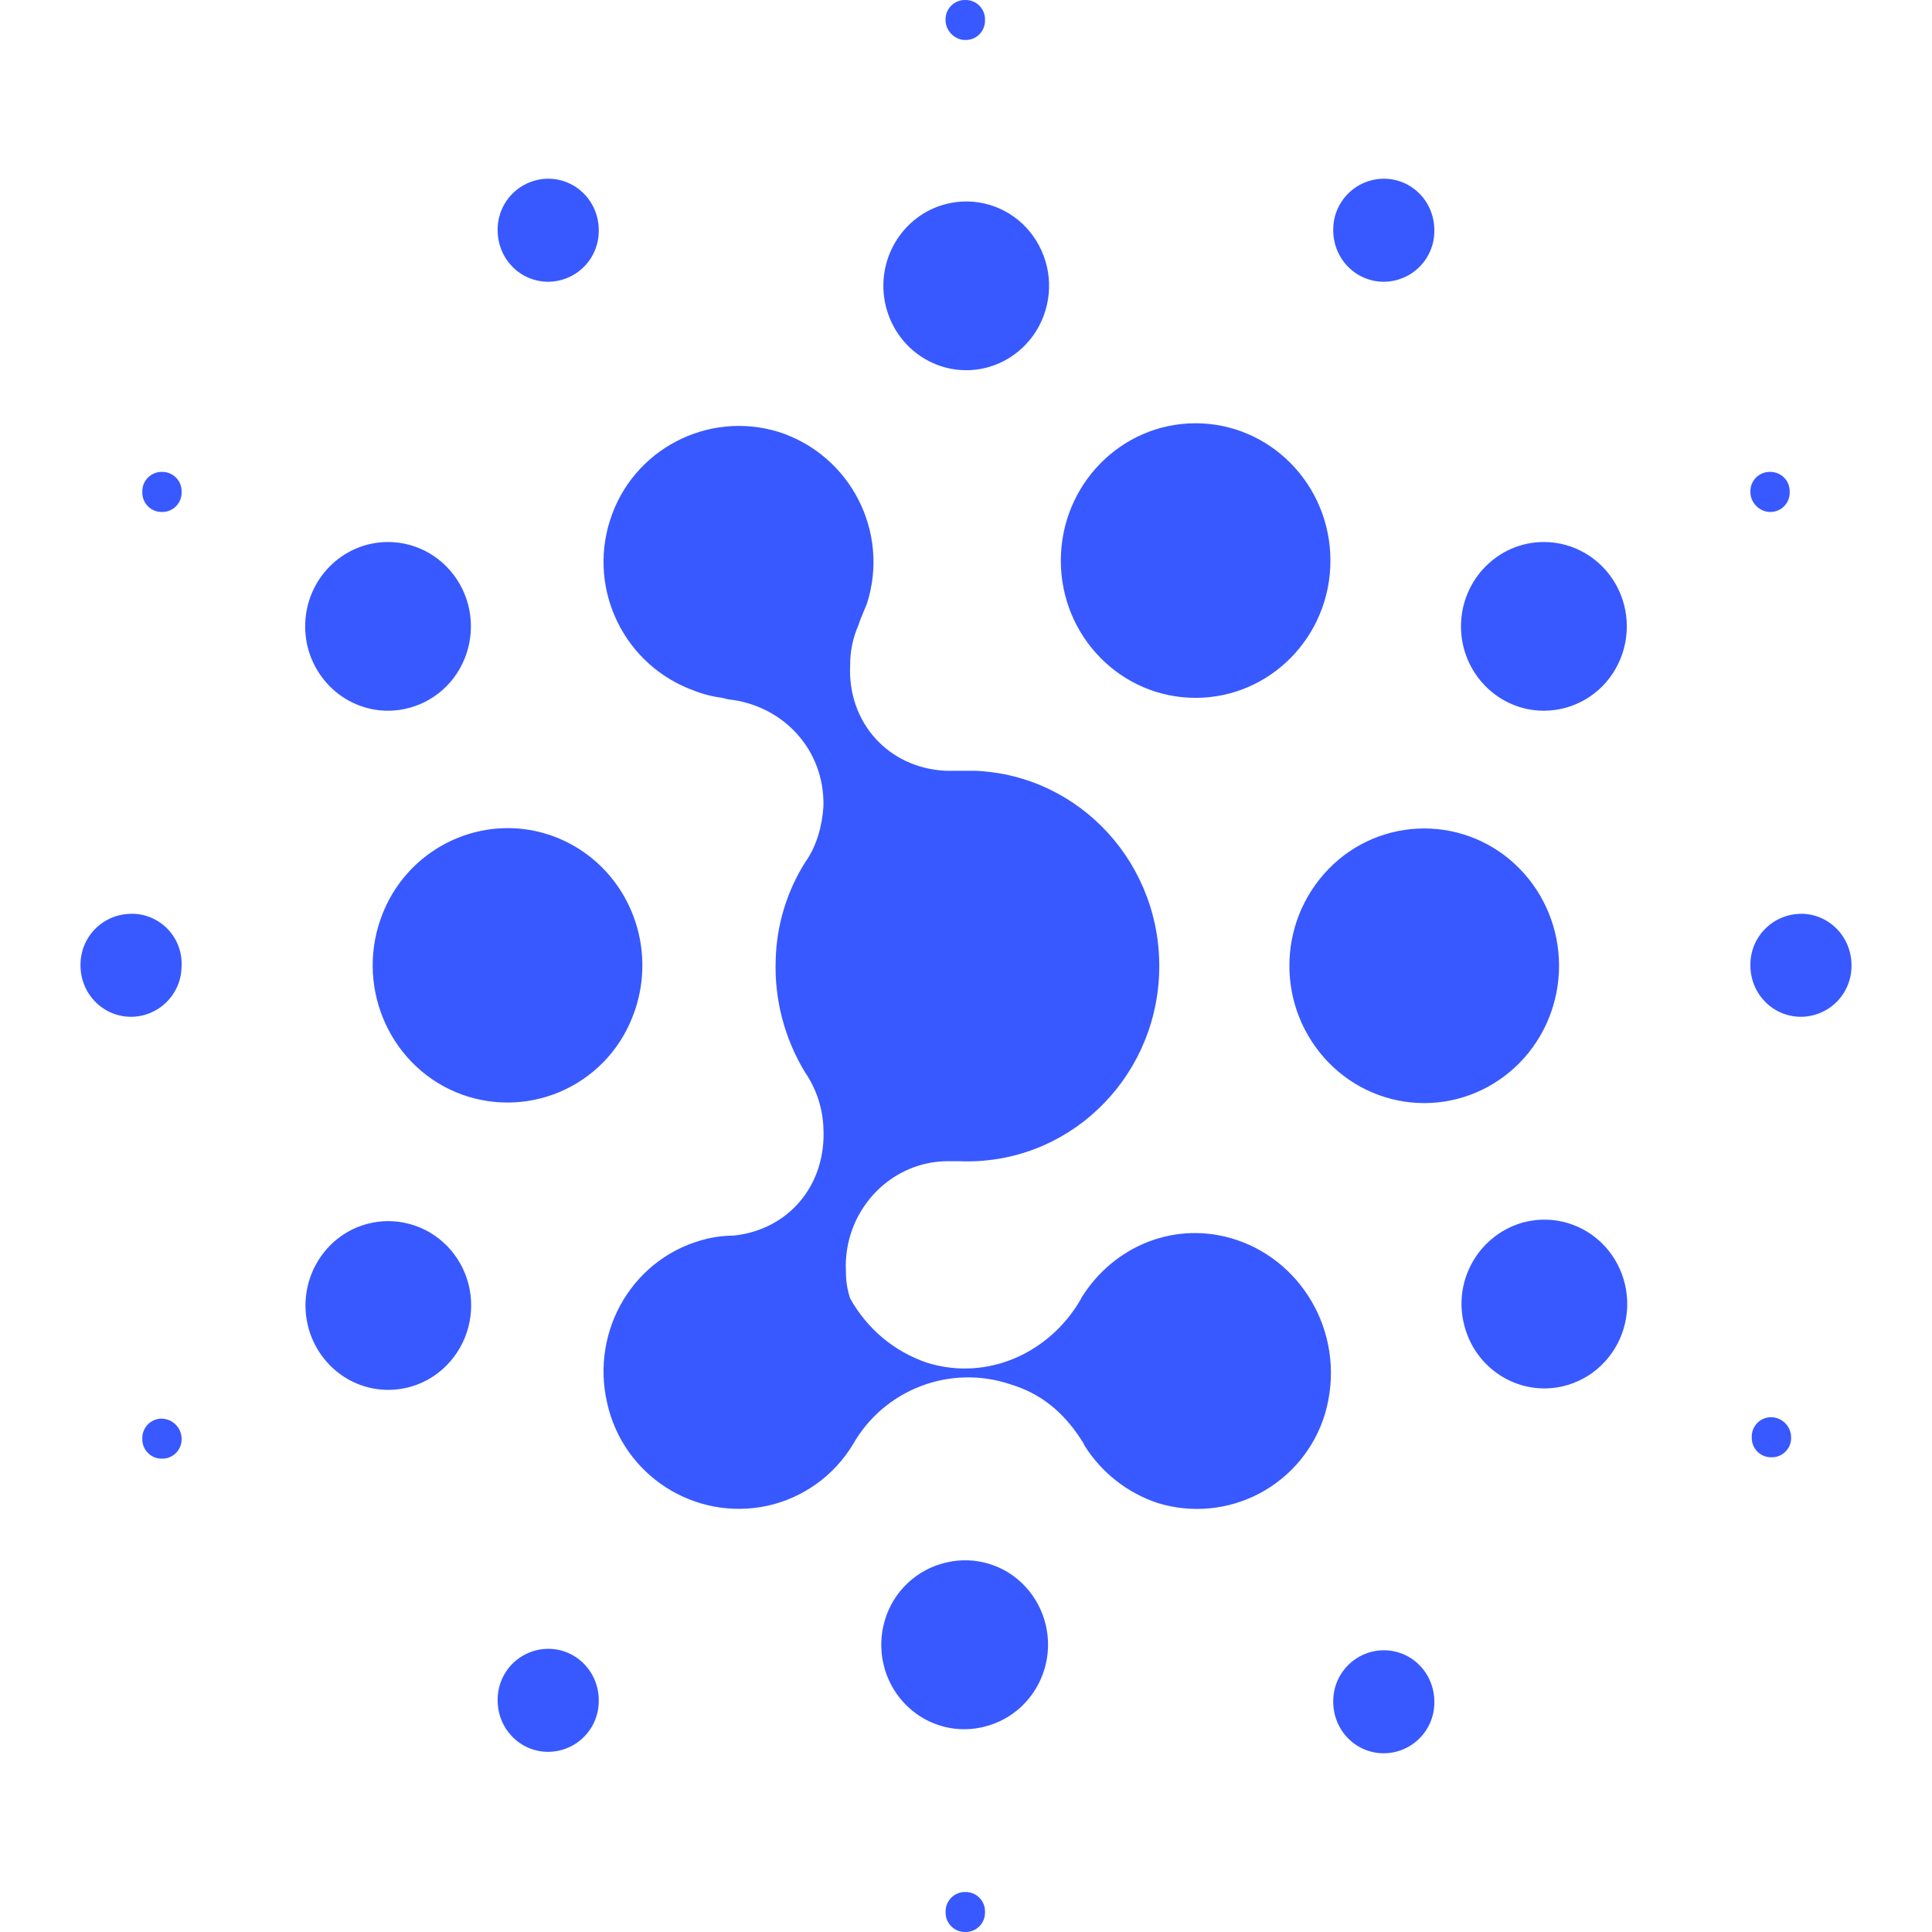
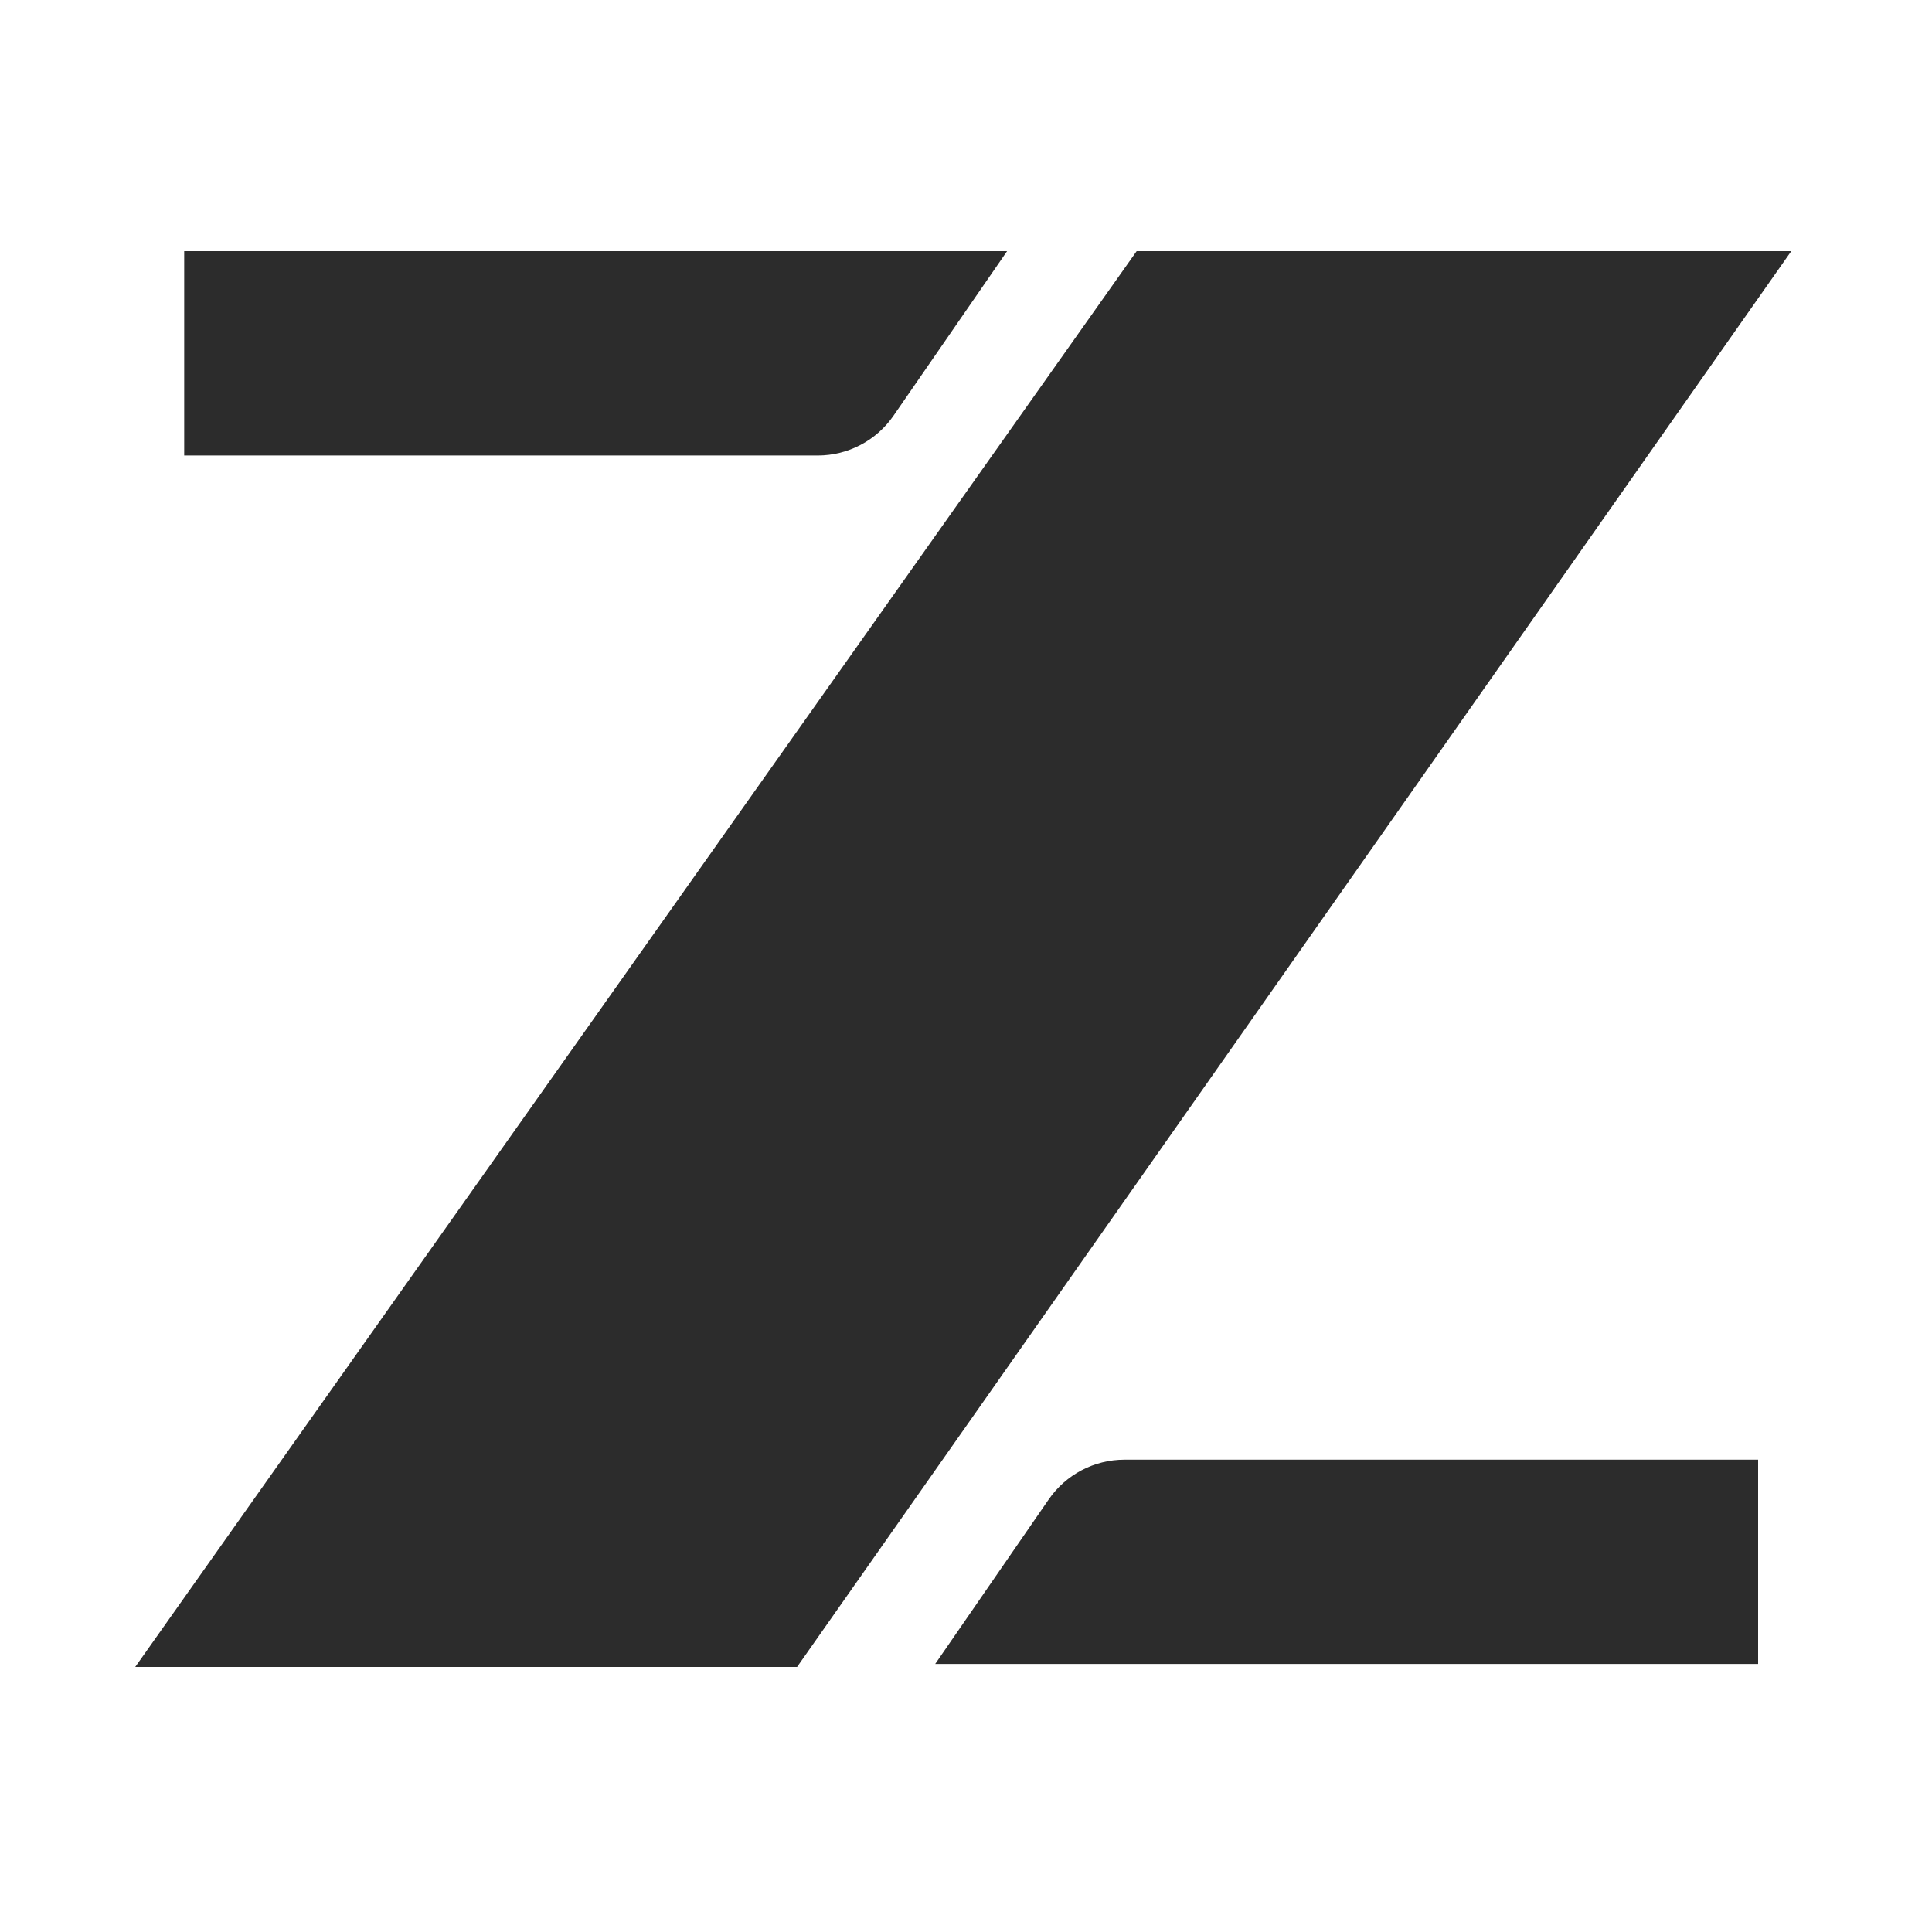
- <svg xmlns="http://www.w3.org/2000/svg" height="1em" style="flex:none;line-height:1" viewBox="0 0 24 24" width="1em">
-   <path d="M11.991 23.503a.24.24 0 00-.244.248.24.24 0 00.244.249.24.24 0 00.245-.249.24.24 0 00-.22-.247l-.025-.001zM9.671 5.365a1.697 1.697 0 011.099 2.132l-.071.172-.016.04-.018.054c-.07.16-.104.32-.104.498-.035.71.47 1.279 1.186 1.314h.366c1.309.053 2.338 1.173 2.286 2.523-.052 1.332-1.152 2.38-2.478 2.327h-.174c-.715.018-1.274.64-1.239 1.368 0 .124.018.23.053.337.209.373.54.658.96.8.75.23 1.517-.125 1.9-.782l.018-.035c.402-.64 1.17-.96 1.92-.711.854.284 1.378 1.226 1.099 2.167a1.661 1.661 0 01-2.077 1.102 1.711 1.711 0 01-.907-.711l-.017-.035c-.2-.323-.463-.58-.851-.711l-.056-.018a1.646 1.646 0 00-1.954.746 1.66 1.66 0 01-1.065.764 1.677 1.677 0 01-1.989-1.279c-.209-.906.332-1.83 1.257-2.043a1.51 1.51 0 01.296-.035h.018c.68-.071 1.151-.622 1.116-1.333a1.307 1.307 0 00-.227-.693 2.515 2.515 0 01-.366-1.403 2.39 2.39 0 01.366-1.208c.14-.195.21-.444.227-.693.018-.71-.506-1.261-1.186-1.332l-.07-.018a1.43 1.43 0 01-.299-.07l-.05-.019a1.7 1.7 0 01-1.047-2.114 1.68 1.68 0 012.094-1.101zm-5.575 10.11c.26-.264.639-.367.994-.27.355.096.633.379.728.74.095.362-.007.748-.267 1.013-.402.41-1.053.41-1.455 0a1.062 1.062 0 010-1.482zm14.845-.294c.359-.09.738.024.992.297.254.274.344.665.237 1.025-.107.36-.396.634-.756.718-.551.128-1.1-.22-1.23-.781a1.05 1.05 0 01.757-1.26zm-.064-4.39c.314.32.49.753.49 1.206 0 .452-.176.886-.49 1.206-.315.32-.74.5-1.185.5-.444 0-.87-.18-1.184-.5a1.727 1.727 0 010-2.412 1.654 1.654 0 012.369 0zm-11.243.163c.364.484.447 1.128.218 1.691a1.665 1.665 0 01-2.188.923c-.855-.36-1.26-1.358-.907-2.228a1.68 1.68 0 011.33-1.038c.593-.08 1.183.169 1.547.652zm11.545-4.221c.368 0 .708.2.892.524.184.324.184.724 0 1.048a1.026 1.026 0 01-.892.524c-.568 0-1.03-.47-1.03-1.048 0-.579.462-1.048 1.03-1.048zm-14.358 0c.368 0 .707.2.891.524.184.324.184.724 0 1.048a1.026 1.026 0 01-.891.524c-.569 0-1.03-.47-1.03-1.048 0-.579.461-1.048 1.03-1.048zm10.031-1.475c.925 0 1.675.764 1.675 1.706s-.75 1.705-1.675 1.705-1.674-.763-1.674-1.705c0-.942.75-1.706 1.674-1.706zm-2.626-.684c.362-.082.653-.356.761-.718a1.062 1.062 0 00-.238-1.028 1.017 1.017 0 00-.996-.294c-.547.14-.881.7-.752 1.257.13.558.675.907 1.225.783zm0 16.876c.359-.087.644-.36.75-.72a1.062 1.062 0 00-.237-1.019 1.018 1.018 0 00-.985-.301 1.037 1.037 0 00-.762.717c-.108.361-.017.754.239 1.028.245.263.606.377.953.305l.043-.01zM17.19 3.5a.631.631 0 00.628-.64c0-.355-.279-.64-.628-.64a.631.631 0 00-.628.64c0 .355.28.64.628.64zm-10.38 0a.631.631 0 00.628-.64c0-.355-.28-.64-.628-.64a.631.631 0 00-.628.64c0 .355.279.64.628.64zm-5.182 7.852a.631.631 0 00-.628.64c0 .354.28.639.628.639a.63.63 0 00.627-.606l.001-.034a.62.62 0 00-.628-.64zm5.182 9.13a.631.631 0 00-.628.64c0 .355.279.64.628.64a.631.631 0 00.628-.64c0-.355-.28-.64-.628-.64zm10.38.018a.631.631 0 00-.628.64c0 .355.28.64.628.64a.631.631 0 00.628-.64c0-.355-.279-.64-.628-.64zm5.182-9.148a.631.631 0 00-.628.64c0 .354.279.639.628.639a.631.631 0 00.628-.64c0-.355-.28-.64-.628-.64zm-.384-4.992a.24.24 0 00.244-.249.24.24 0 00-.244-.249.24.24 0 00-.244.249c0 .142.122.249.244.249zM11.991.497a.24.24 0 00.245-.248A.24.24 0 0011.99 0a.24.24 0 00-.244.249c0 .133.108.236.223.247l.021.001zM2.011 6.36a.24.24 0 00.245-.249.24.24 0 00-.244-.249.24.24 0 00-.244.249.24.24 0 00.244.249zm0 11.263a.24.24 0 00-.243.248.24.24 0 00.244.249.24.24 0 00.244-.249.252.252 0 00-.244-.248zm19.995-.018a.24.24 0 00-.245.248.24.24 0 00.245.25.24.24 0 00.244-.25.252.252 0 00-.244-.248z" fill="#3859FF" fill-rule="nonzero" />
+ <svg xmlns="http://www.w3.org/2000/svg" t="1786009165234" class="icon" viewBox="0 0 1024 1024" version="1.1" p-id="8139" width="200" height="200">
+   <path d="M422.441 883.507H71.68L602.45 133.12h346.952L422.472 883.507h-0.031zM931.84 881.93H495.677l60.17-87.214a48.773 48.773 0 0 1 40.141-21.053H931.84v108.268zM473.58 220.334a48.845 48.845 0 0 1-40.172 21.094H97.628V133.12h436.152l-60.201 87.214z" p-id="8140" fill="#2c2c2c" />
</svg>
